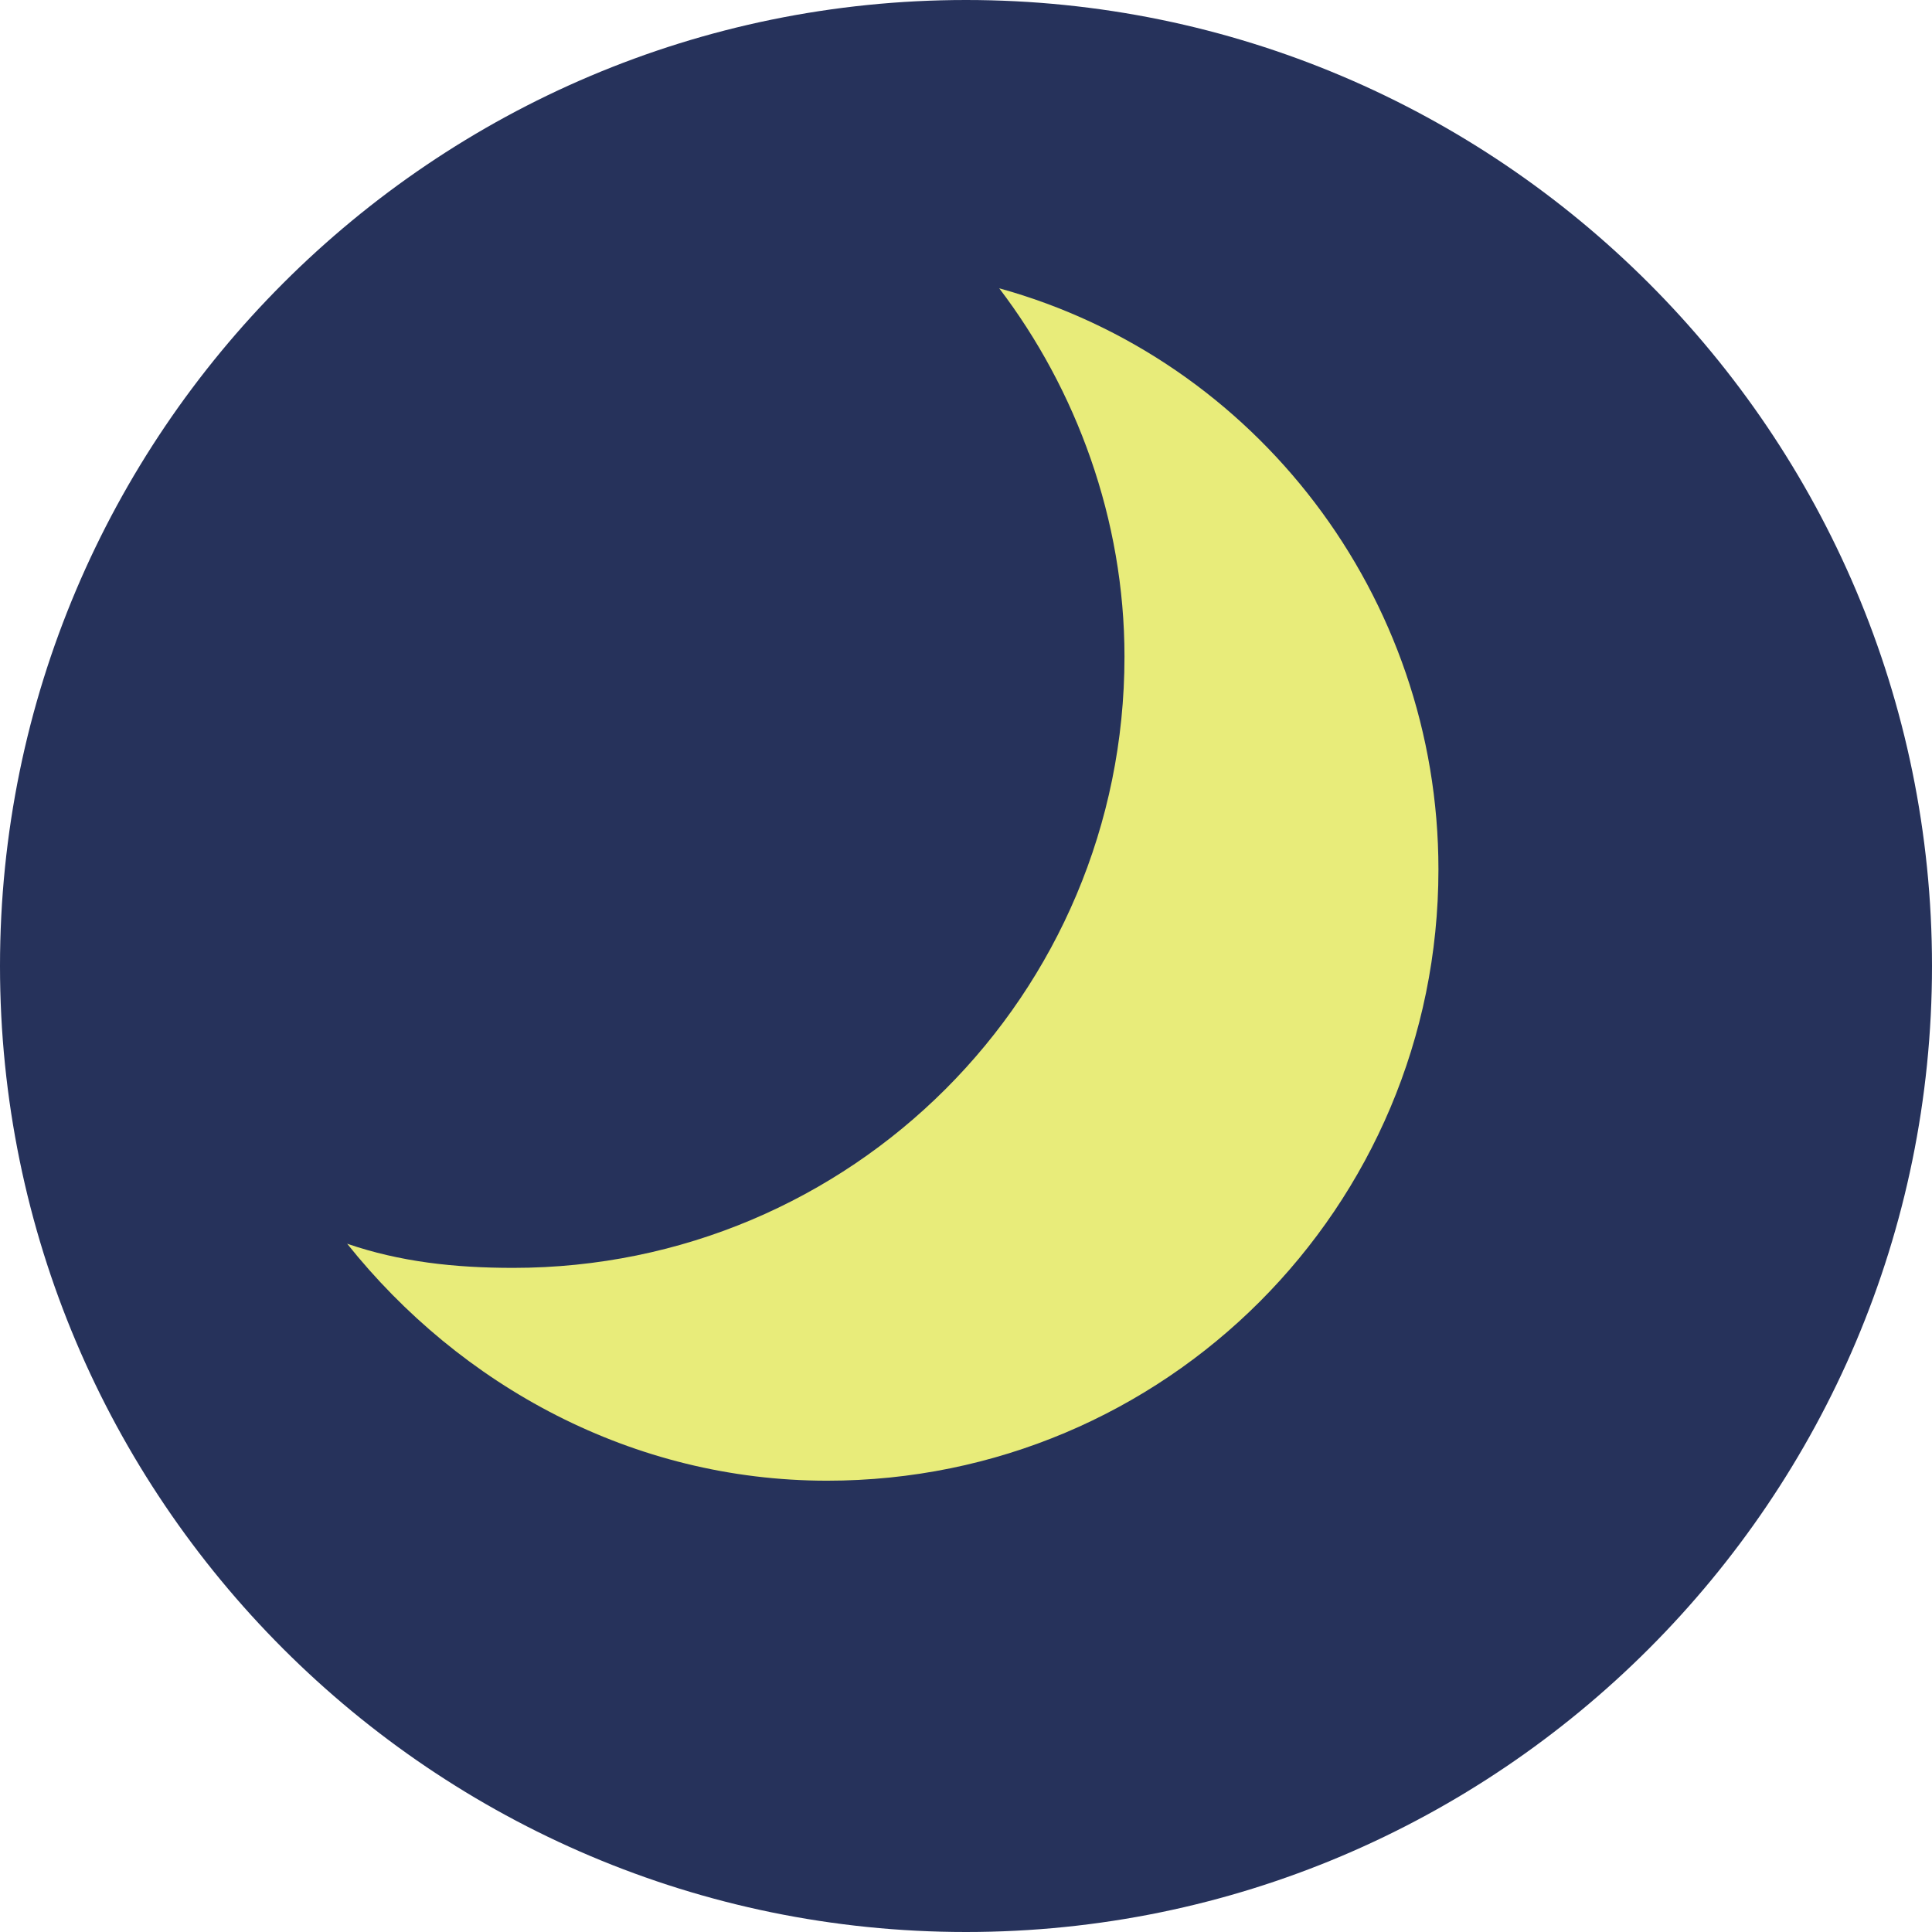
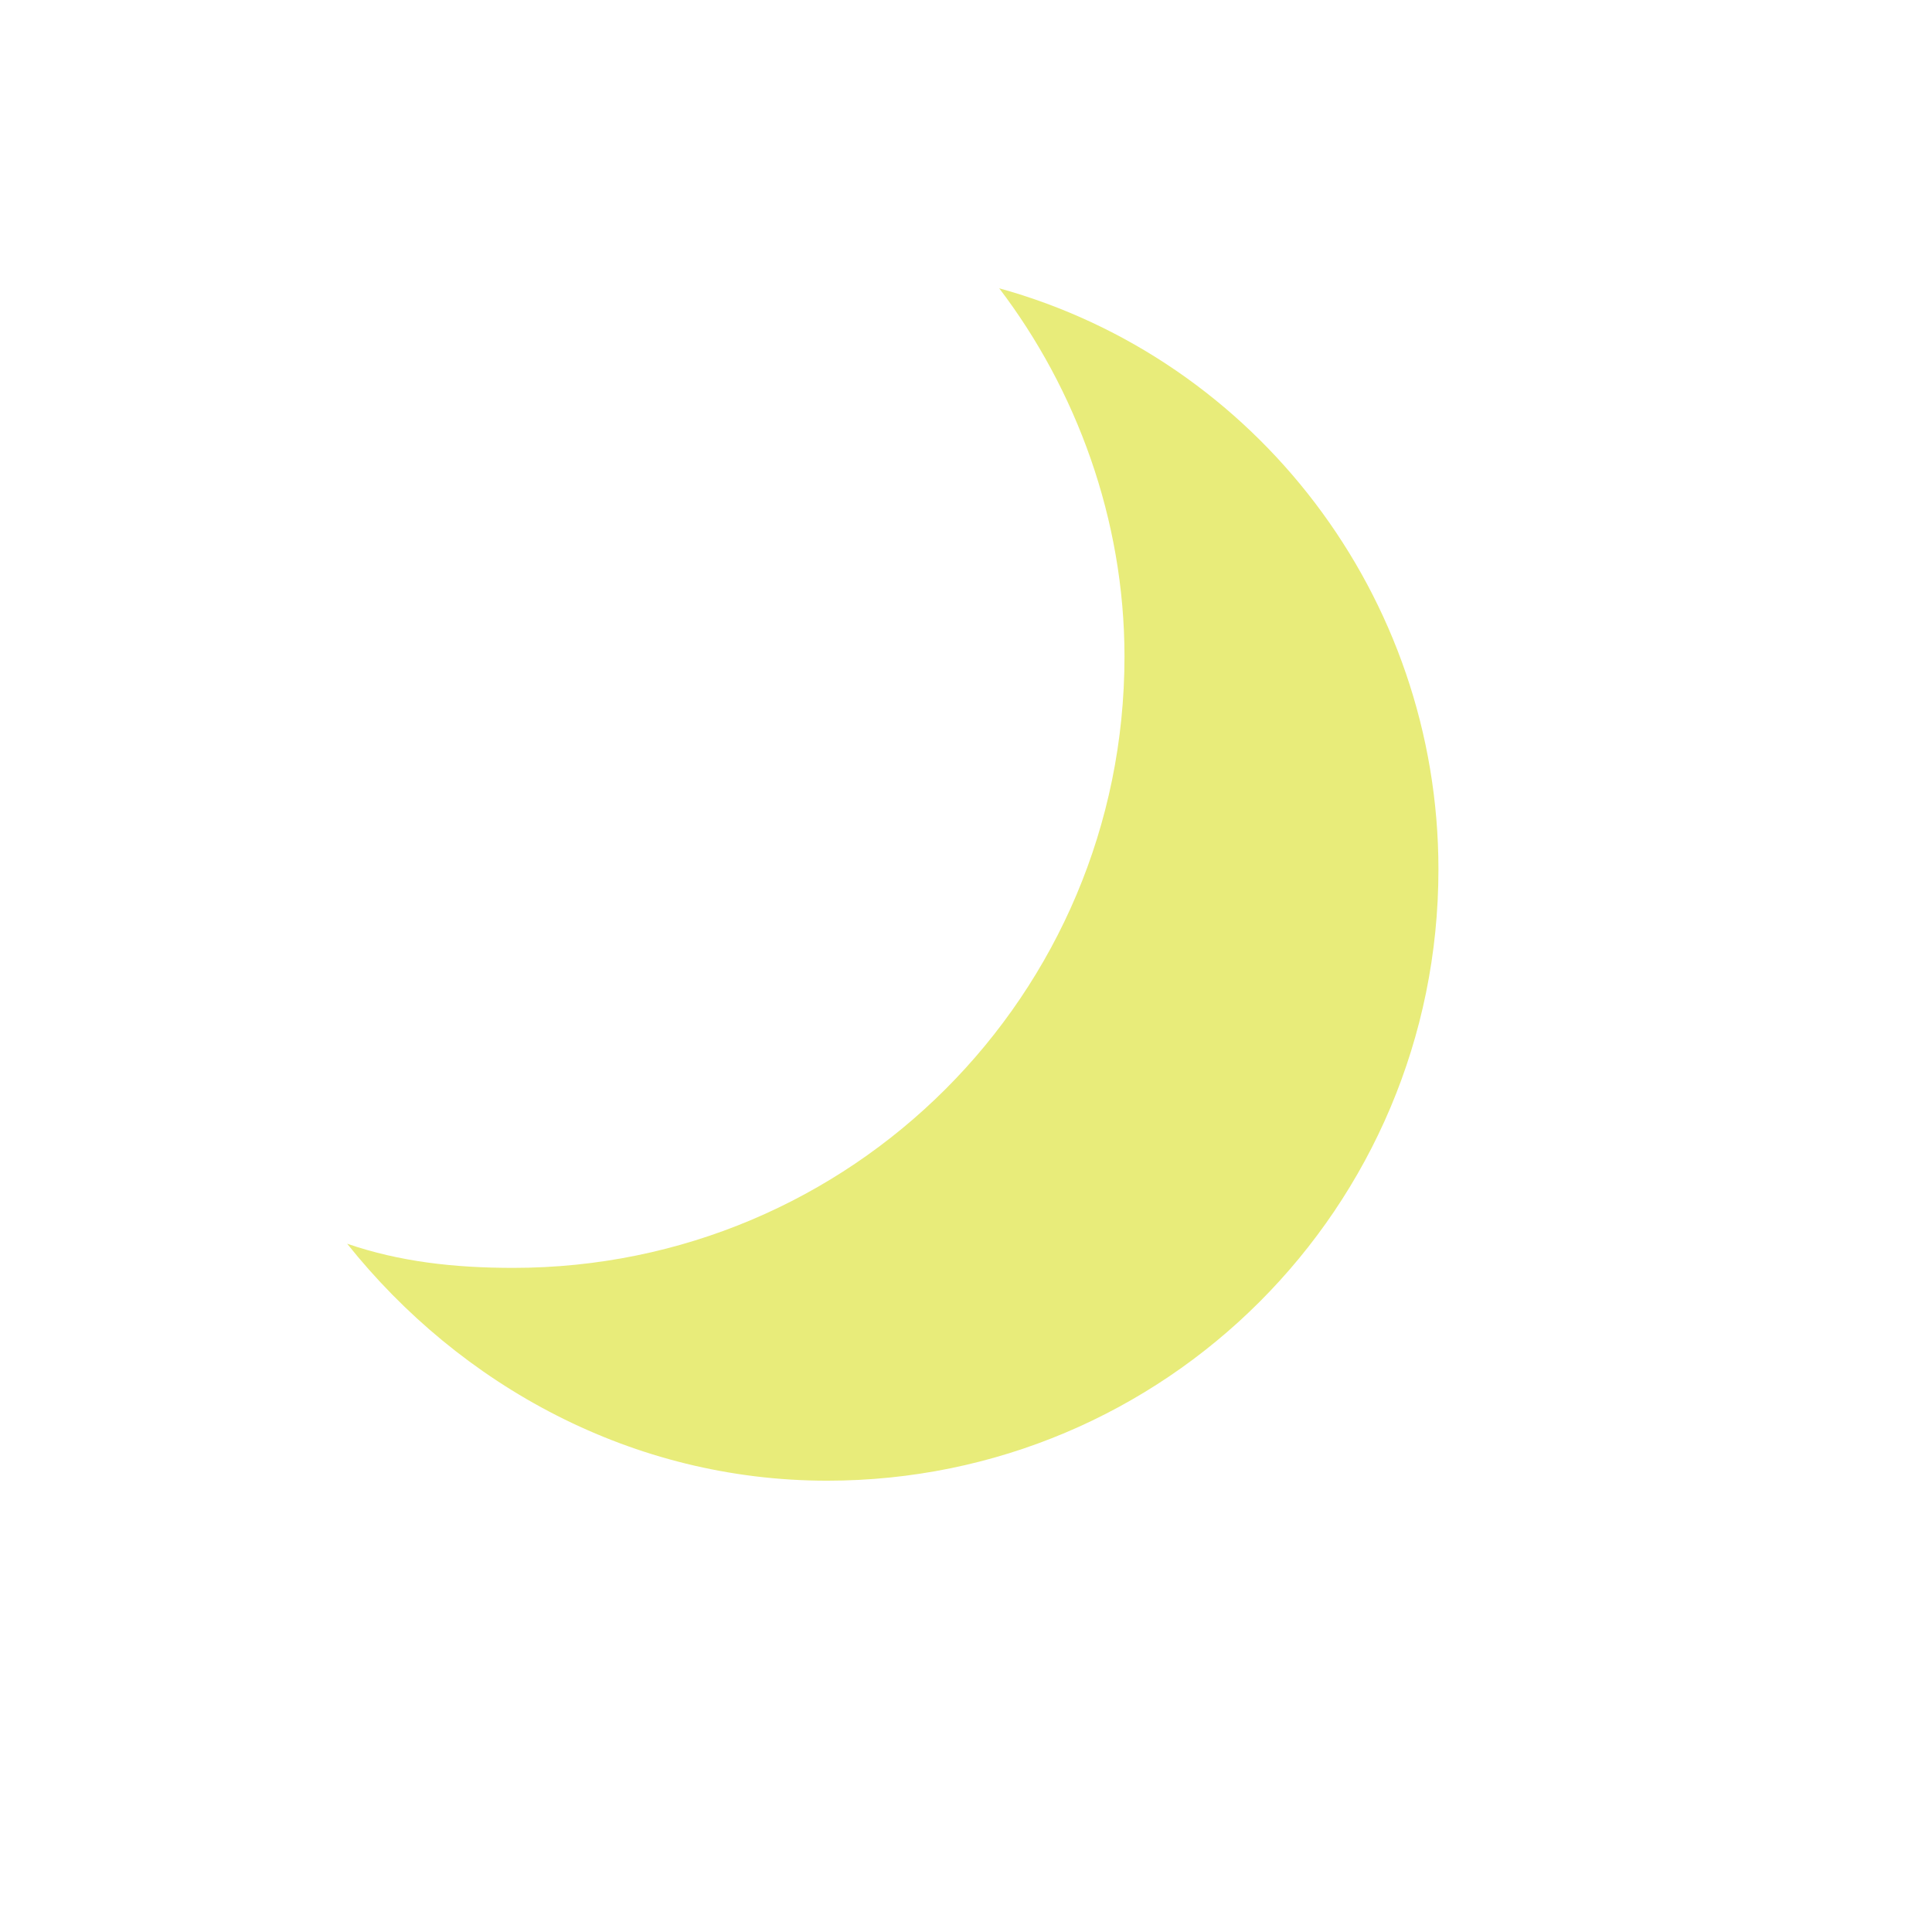
<svg xmlns="http://www.w3.org/2000/svg" version="1.1" id="Calque_12" x="0px" y="0px" viewBox="0 0 128 128" style="enable-background:new 0 0 128 128;" xml:space="preserve">
-   <style type="text/css">
+   <defs id="defs3" />
+   <style type="text/css" id="style1">
	.st0{fill:#26325B;}
	.st1{fill:#E8EC7A;}
</style>
-   <g>
-     <path class="st0" d="M128,64c0,35.3-28.7,64-64,64C28.7,128,0,99.3,0,64C0,28.7,28.7,0,64,0C99.3,0,128,28.7,128,64z" />
-     <g>
-       <path class="st1" d="M66.2,19.1c5.1,6.7,8.3,15.3,8.3,24.4C74.5,65.9,56.4,84,34,84c-3.9,0-7.5-0.4-11-1.6    c7.5,9.4,18.9,15.7,31.8,15.7c22.4,0,40.5-18.1,40.5-40.5C95.3,39.5,83.2,23.8,66.2,19.1z" />
+   <g id="g3">
+     <g id="g2">
+       <path class="st1" d="M66.2,19.1c5.1,6.7,8.3,15.3,8.3,24.4C74.5,65.9,56.4,84,34,84c-3.9,0-7.5-0.4-11-1.6    c7.5,9.4,18.9,15.7,31.8,15.7c22.4,0,40.5-18.1,40.5-40.5C95.3,39.5,83.2,23.8,66.2,19.1z" id="path2" />
    </g>
  </g>
</svg>
